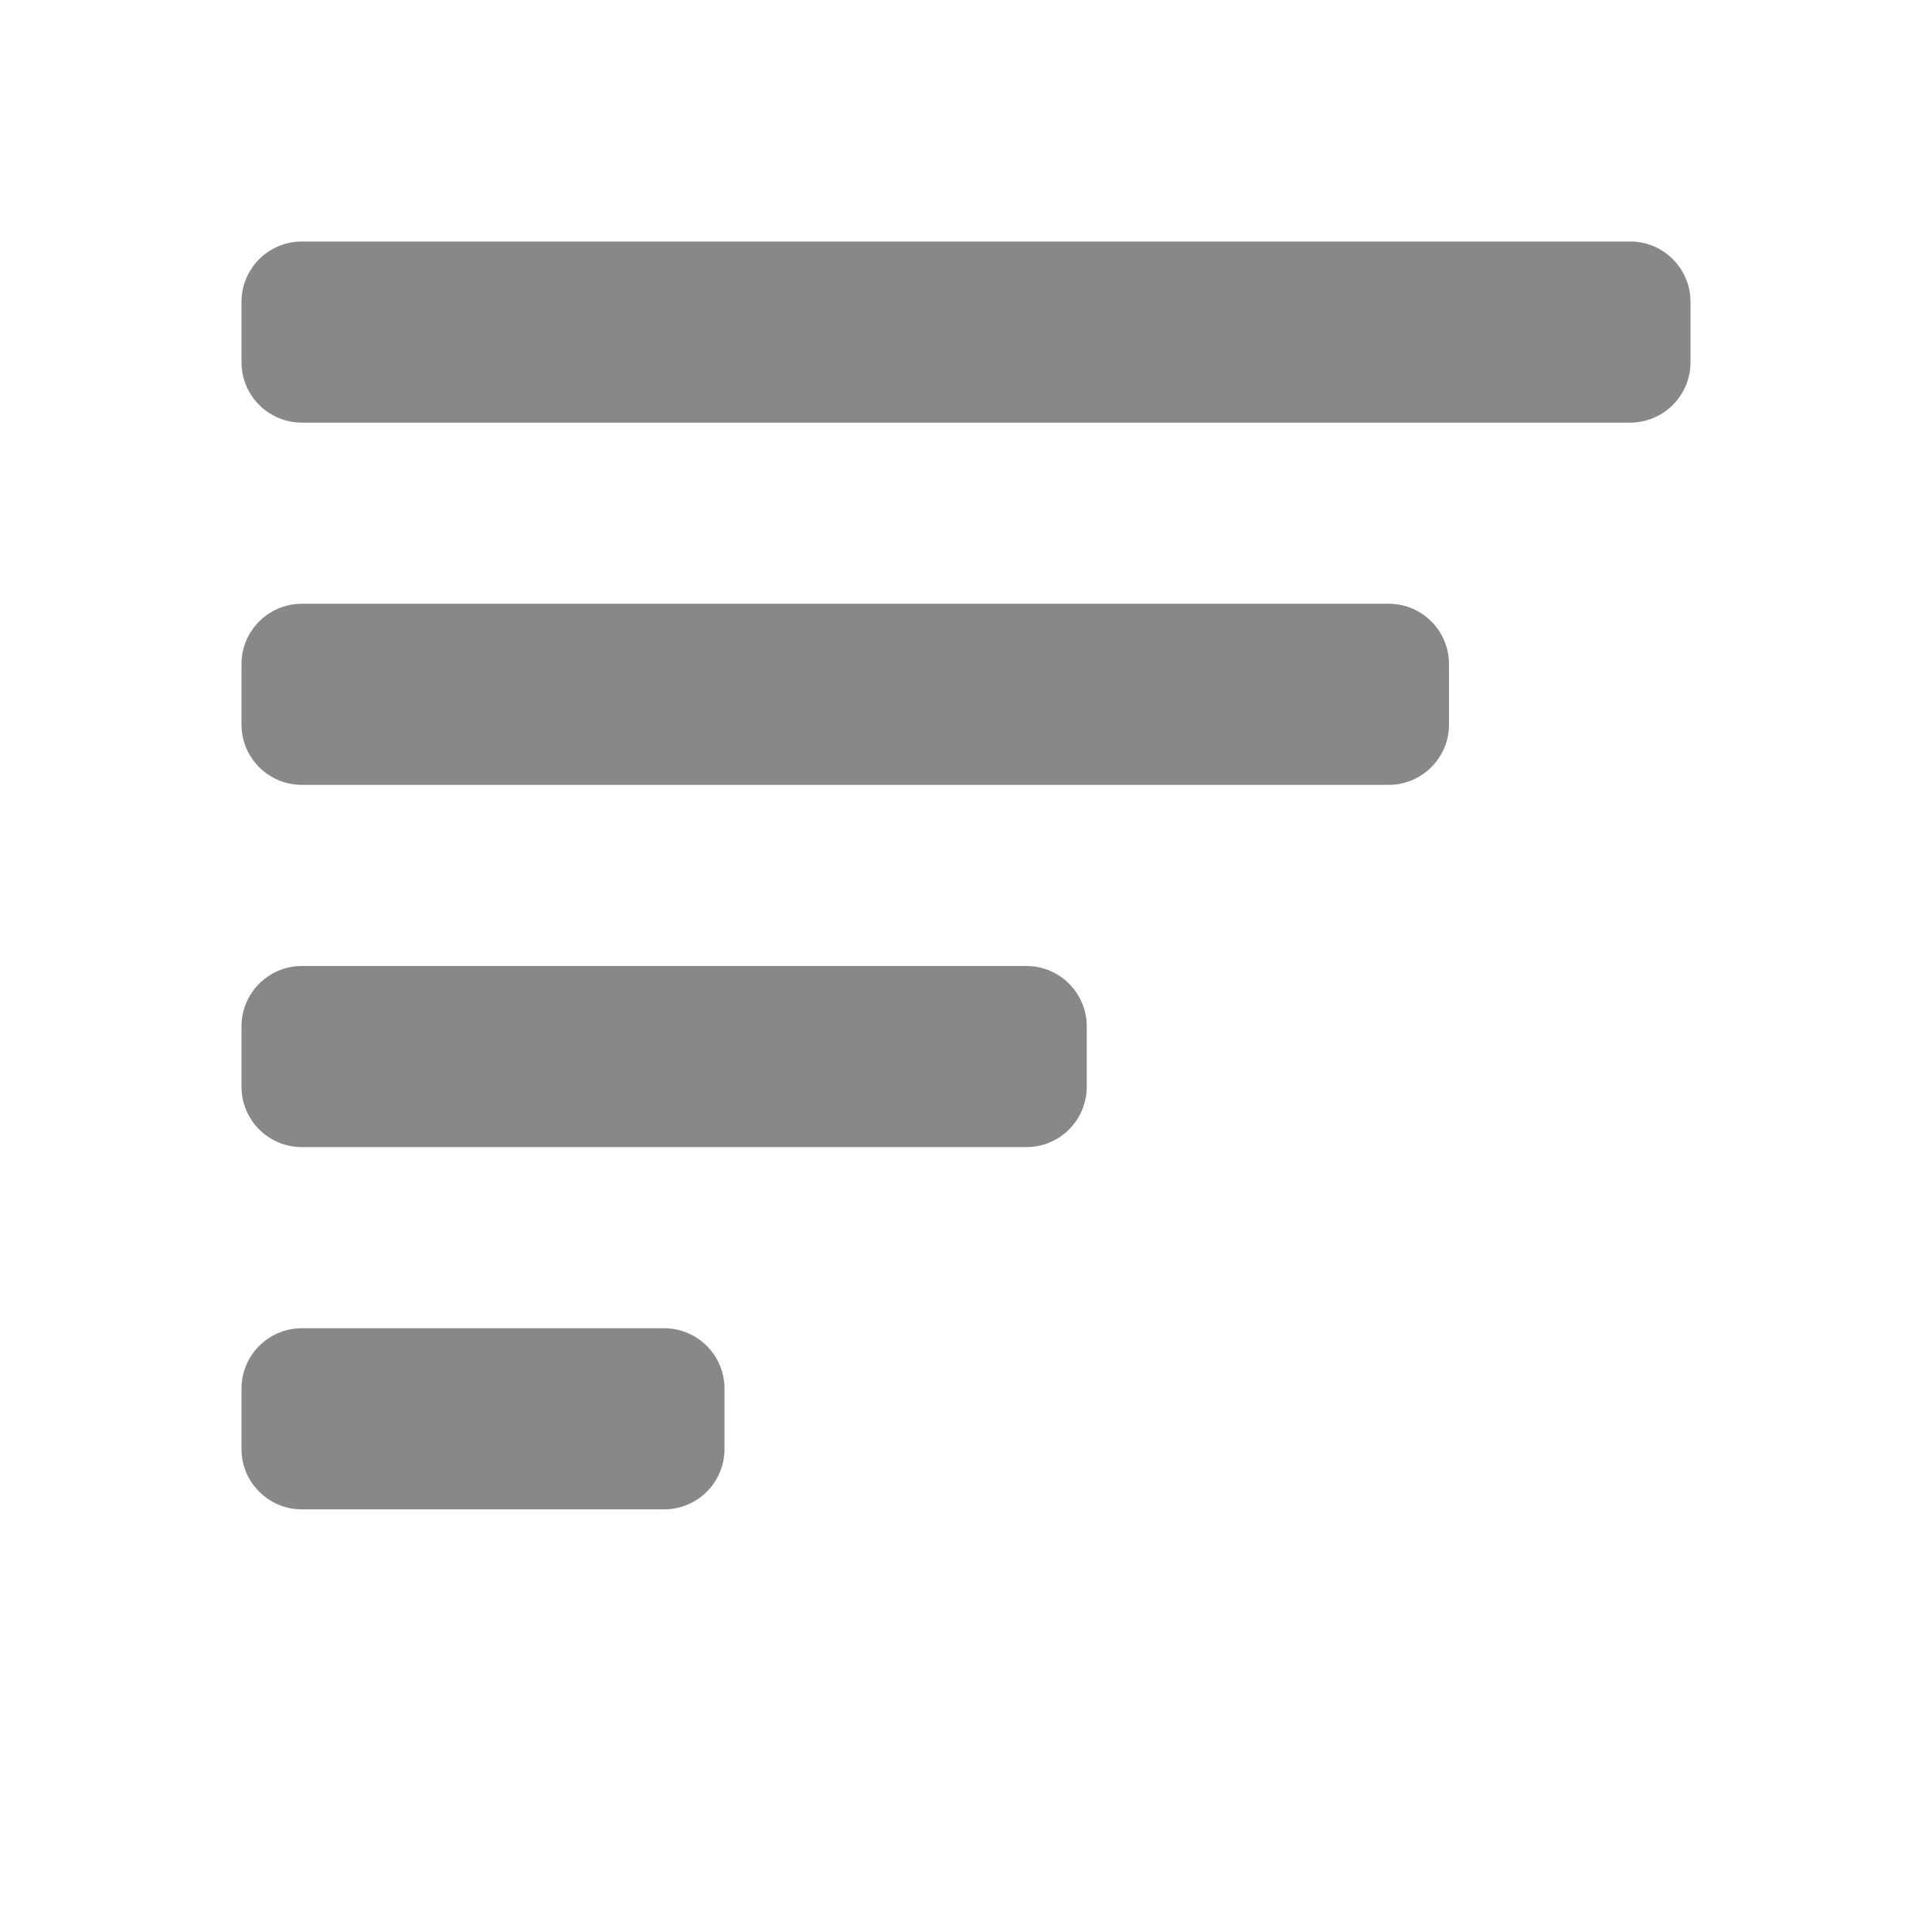
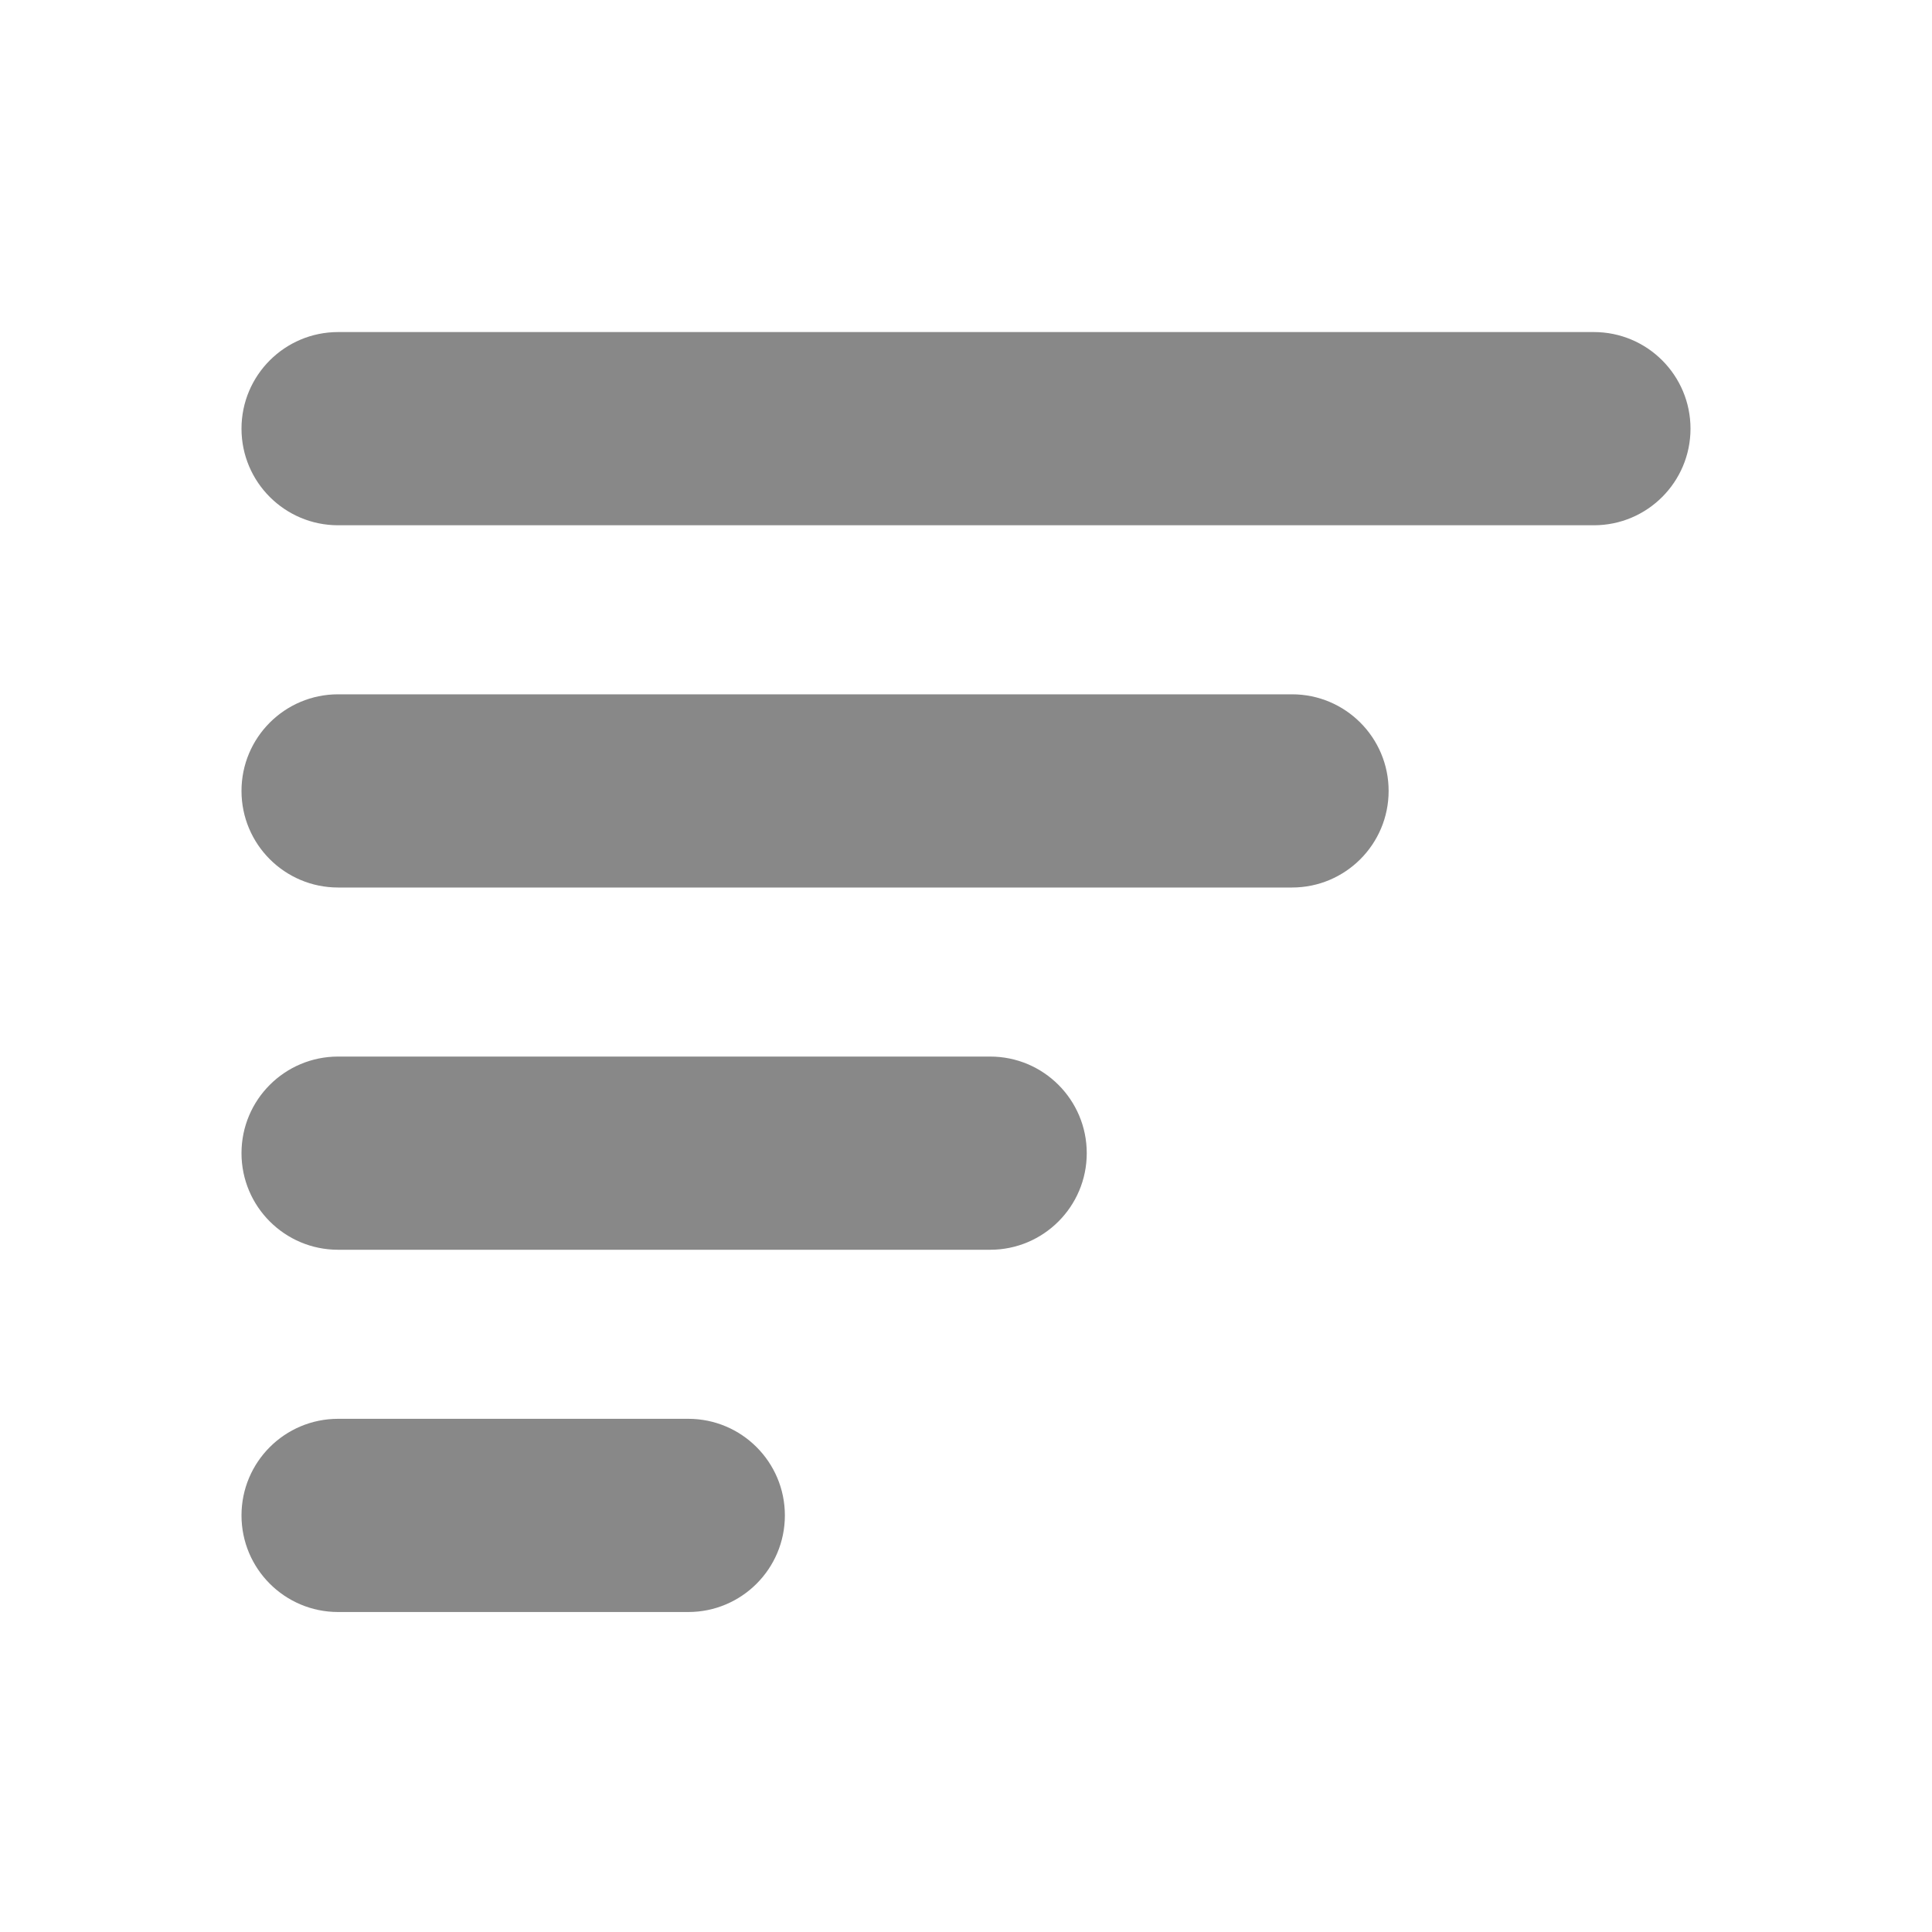
<svg xmlns="http://www.w3.org/2000/svg" width="16" height="16" viewBox="0 0 16 16">
-   <rect x="2" y="2" width="12" height="1.5" rx="0.5" fill="#888888" />
-   <rect x="2" y="5" width="10" height="1.5" rx="0.5" fill="#888888" />
-   <rect x="2" y="8" width="7" height="1.5" rx="0.5" fill="#888888" />
-   <rect x="2" y="11" width="4" height="1.5" rx="0.5" fill="#888888" />
+   <g fill="#888888" stroke="none">
+     <rect x="2" y="2.75" width="12" height="1.6" rx="0.8" />
+     <rect x="2" y="5.75" width="9.5" height="1.6" rx="0.8" />
+     <rect x="2" y="8.75" width="7" height="1.6" rx="0.8" />
+     <rect x="2" y="11.75" width="4.5" height="1.6" rx="0.8" />
+   </g>
</svg>
